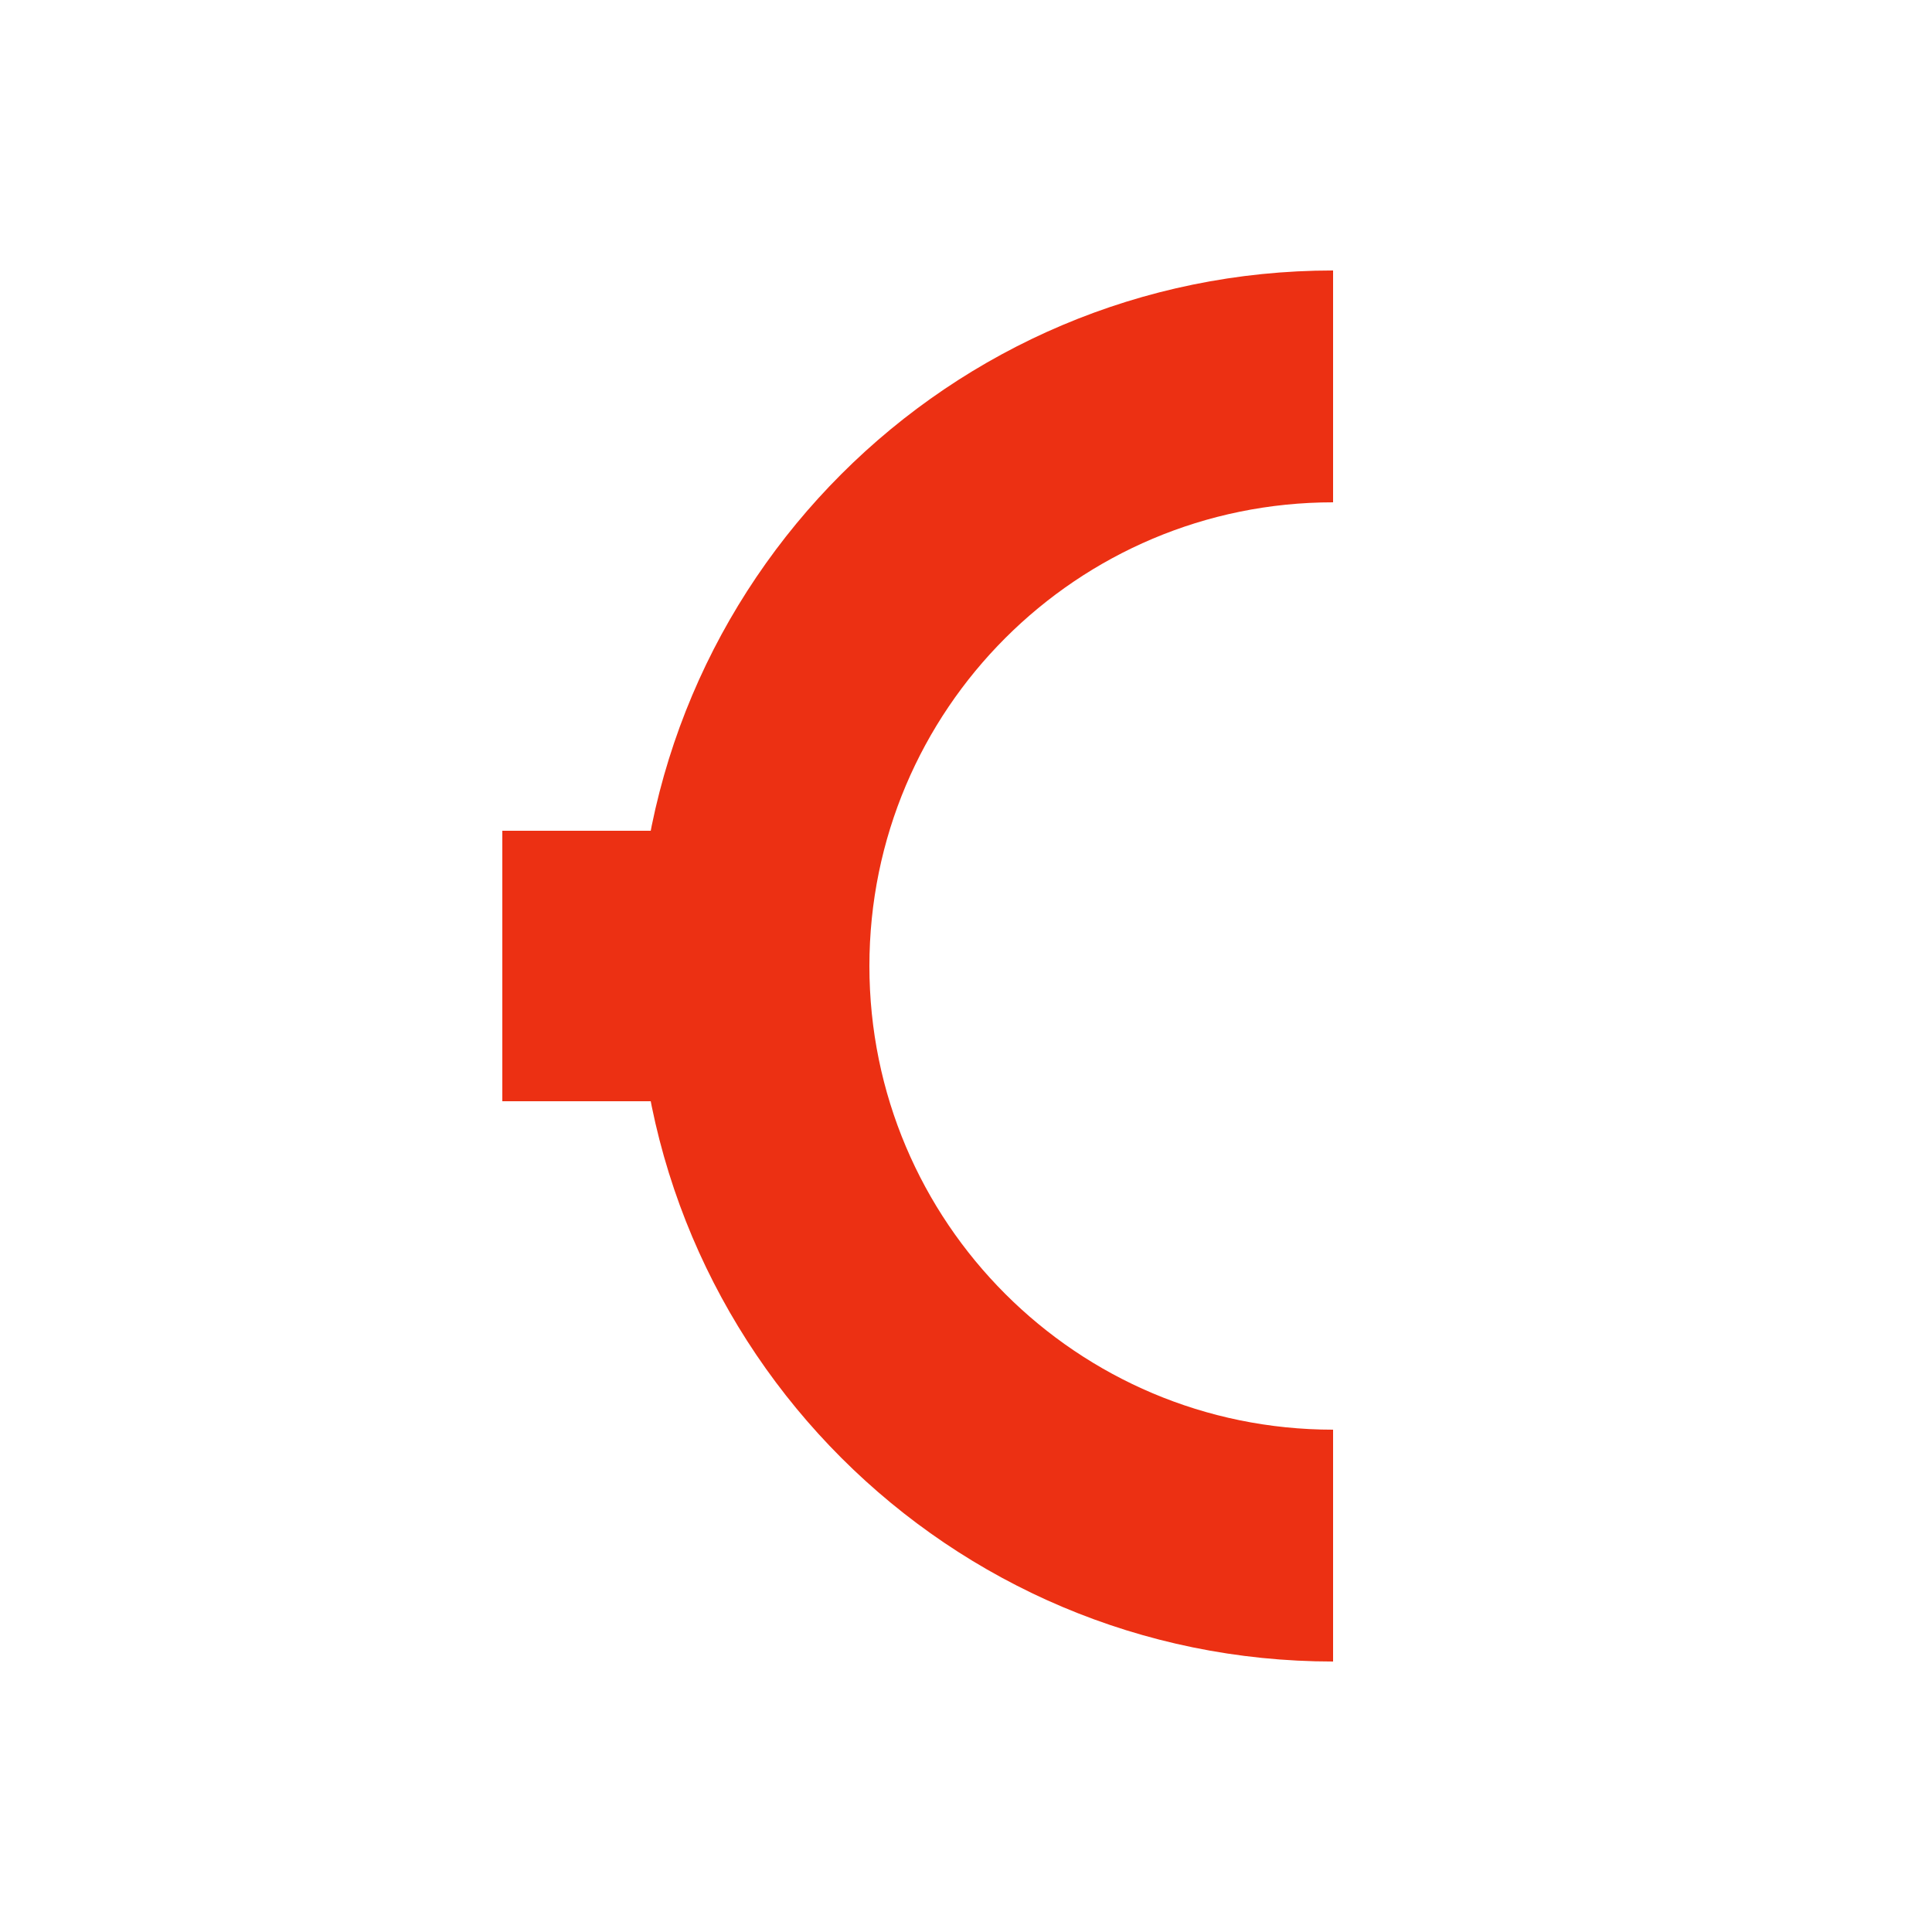
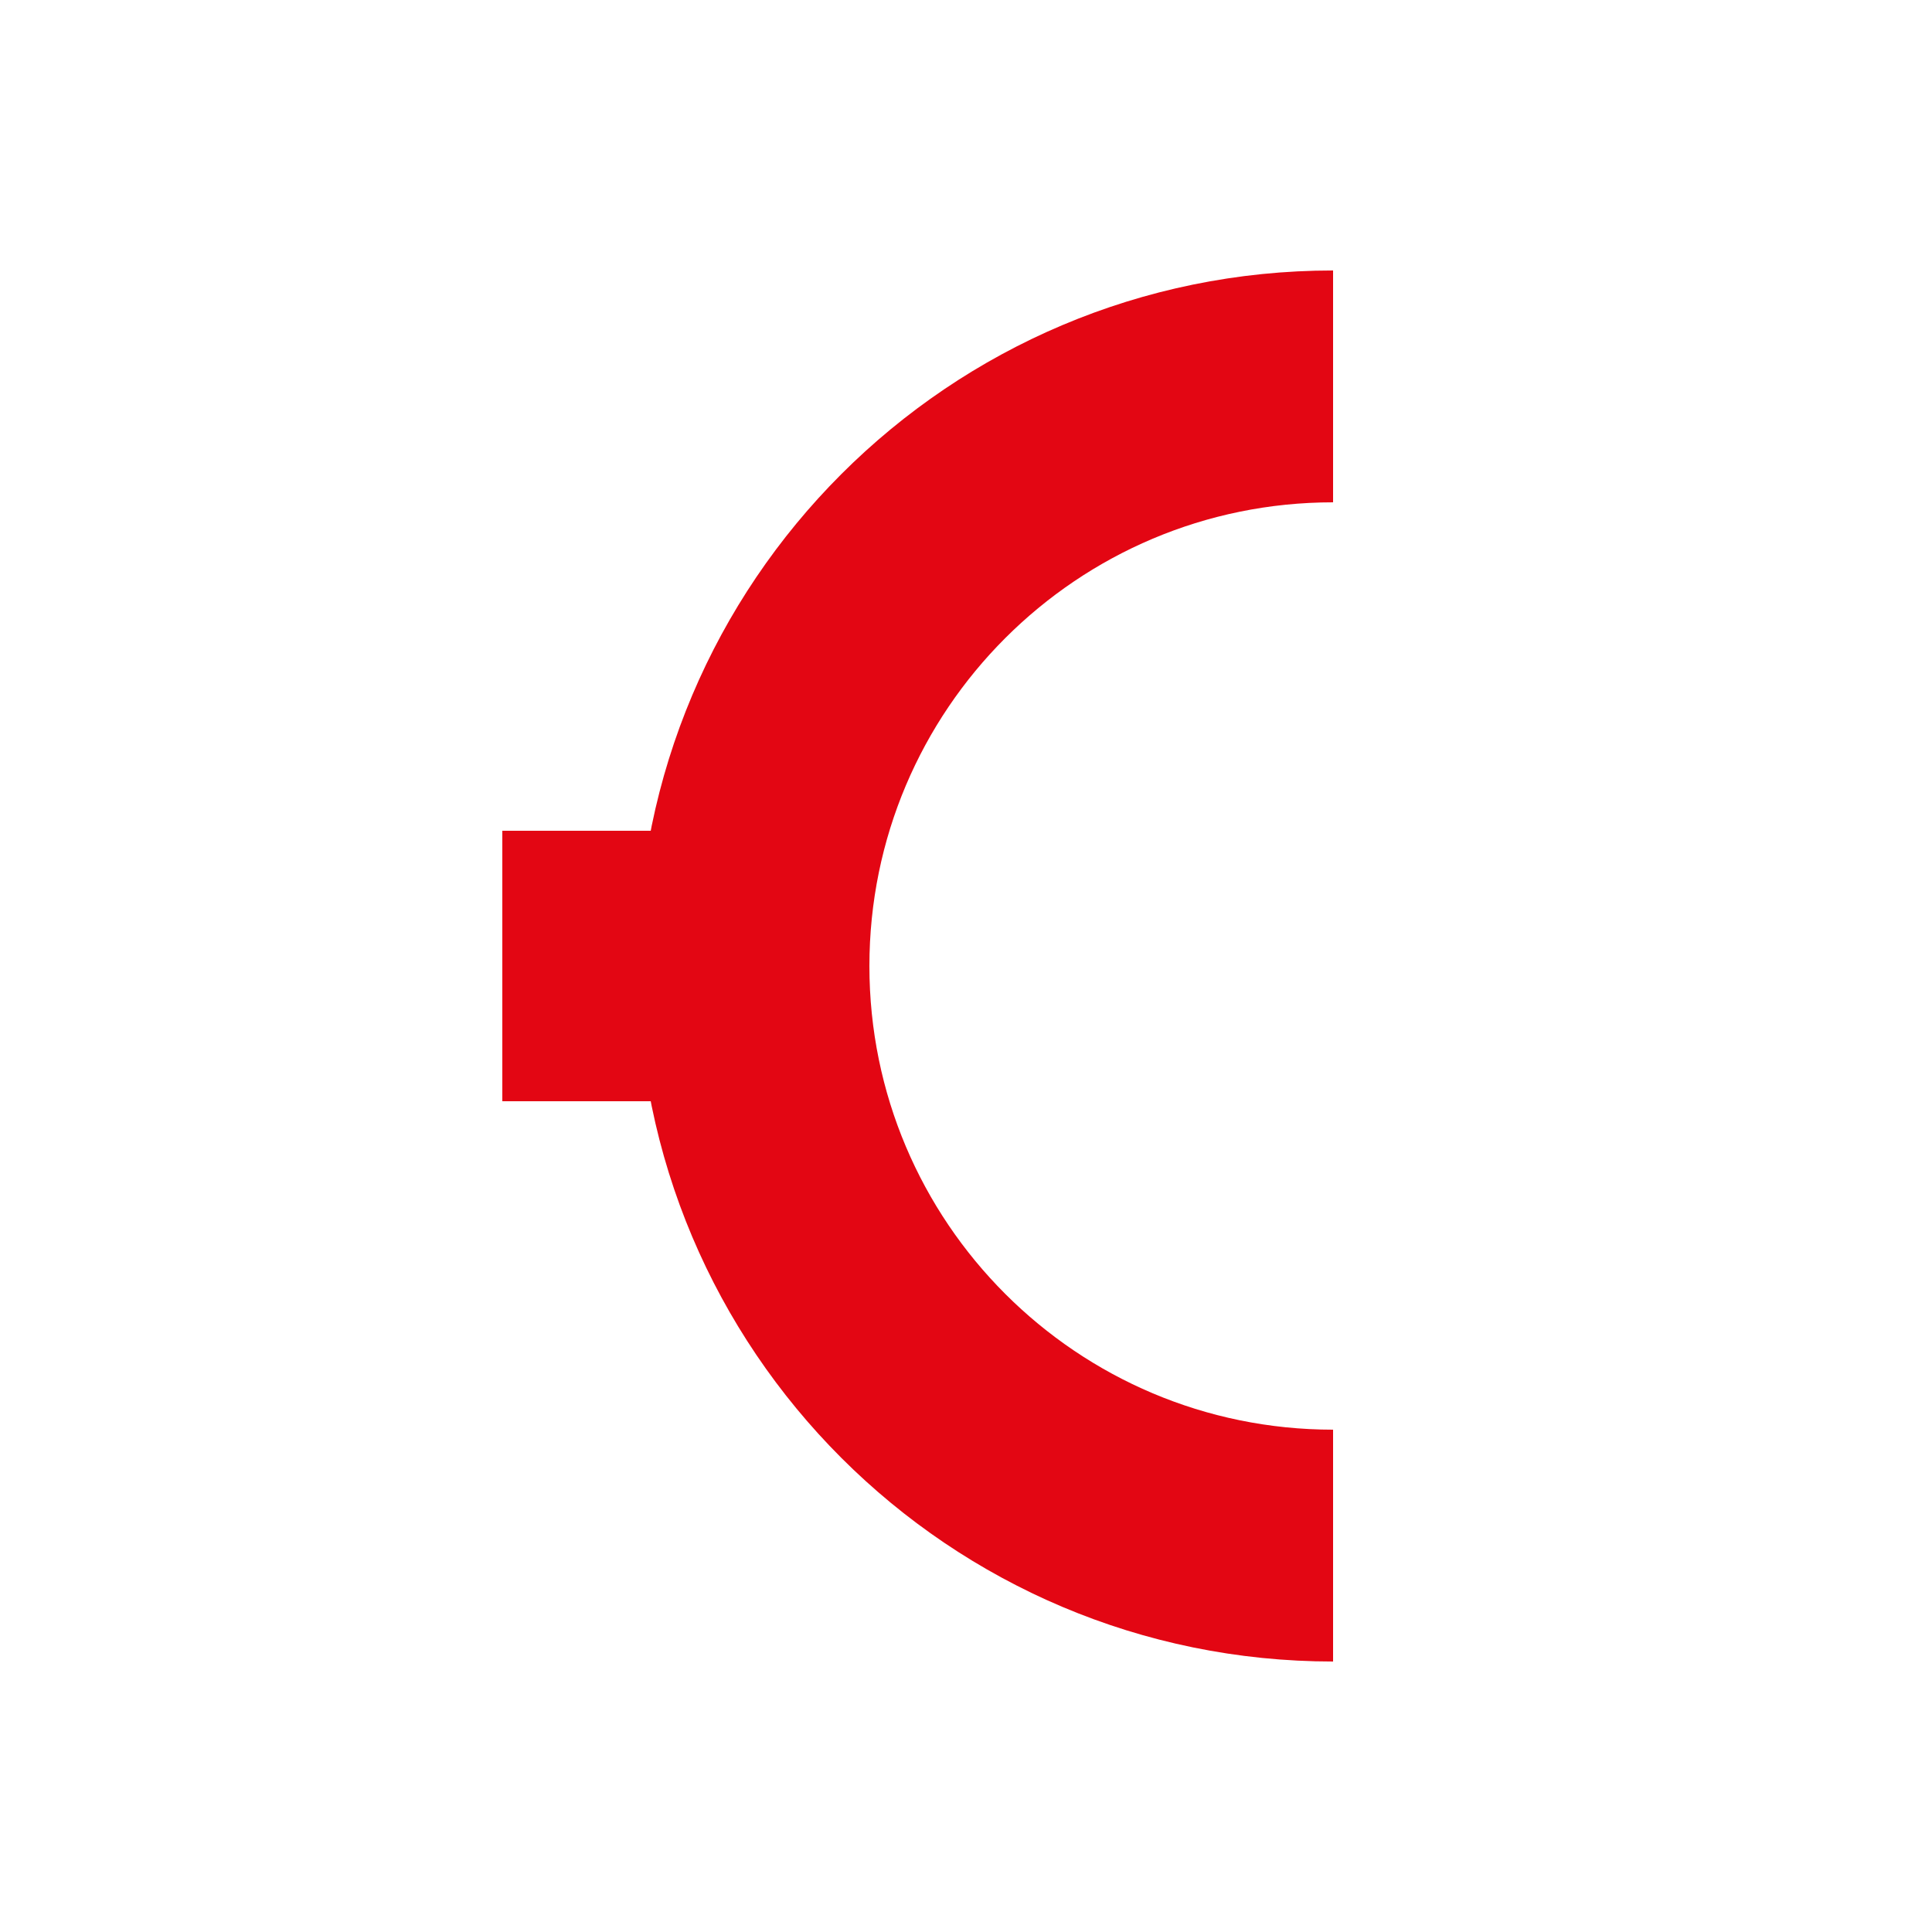
<svg xmlns="http://www.w3.org/2000/svg" viewBox="0 0 100 100" width="512" height="512">
-   <path d="M45 14A36 36 0 0 0 45 86L45 74A24 24 0 0 1 45 26ZM2 43V57H16V43Z" fill="#ec3013" transform="translate(24 0)" />
+   <path d="M45 14A36 36 0 0 0 45 86L45 74A24 24 0 0 1 45 26ZM2 43V57H16V43Z" fill="#e30613" transform="translate(24 0)" />
</svg>
